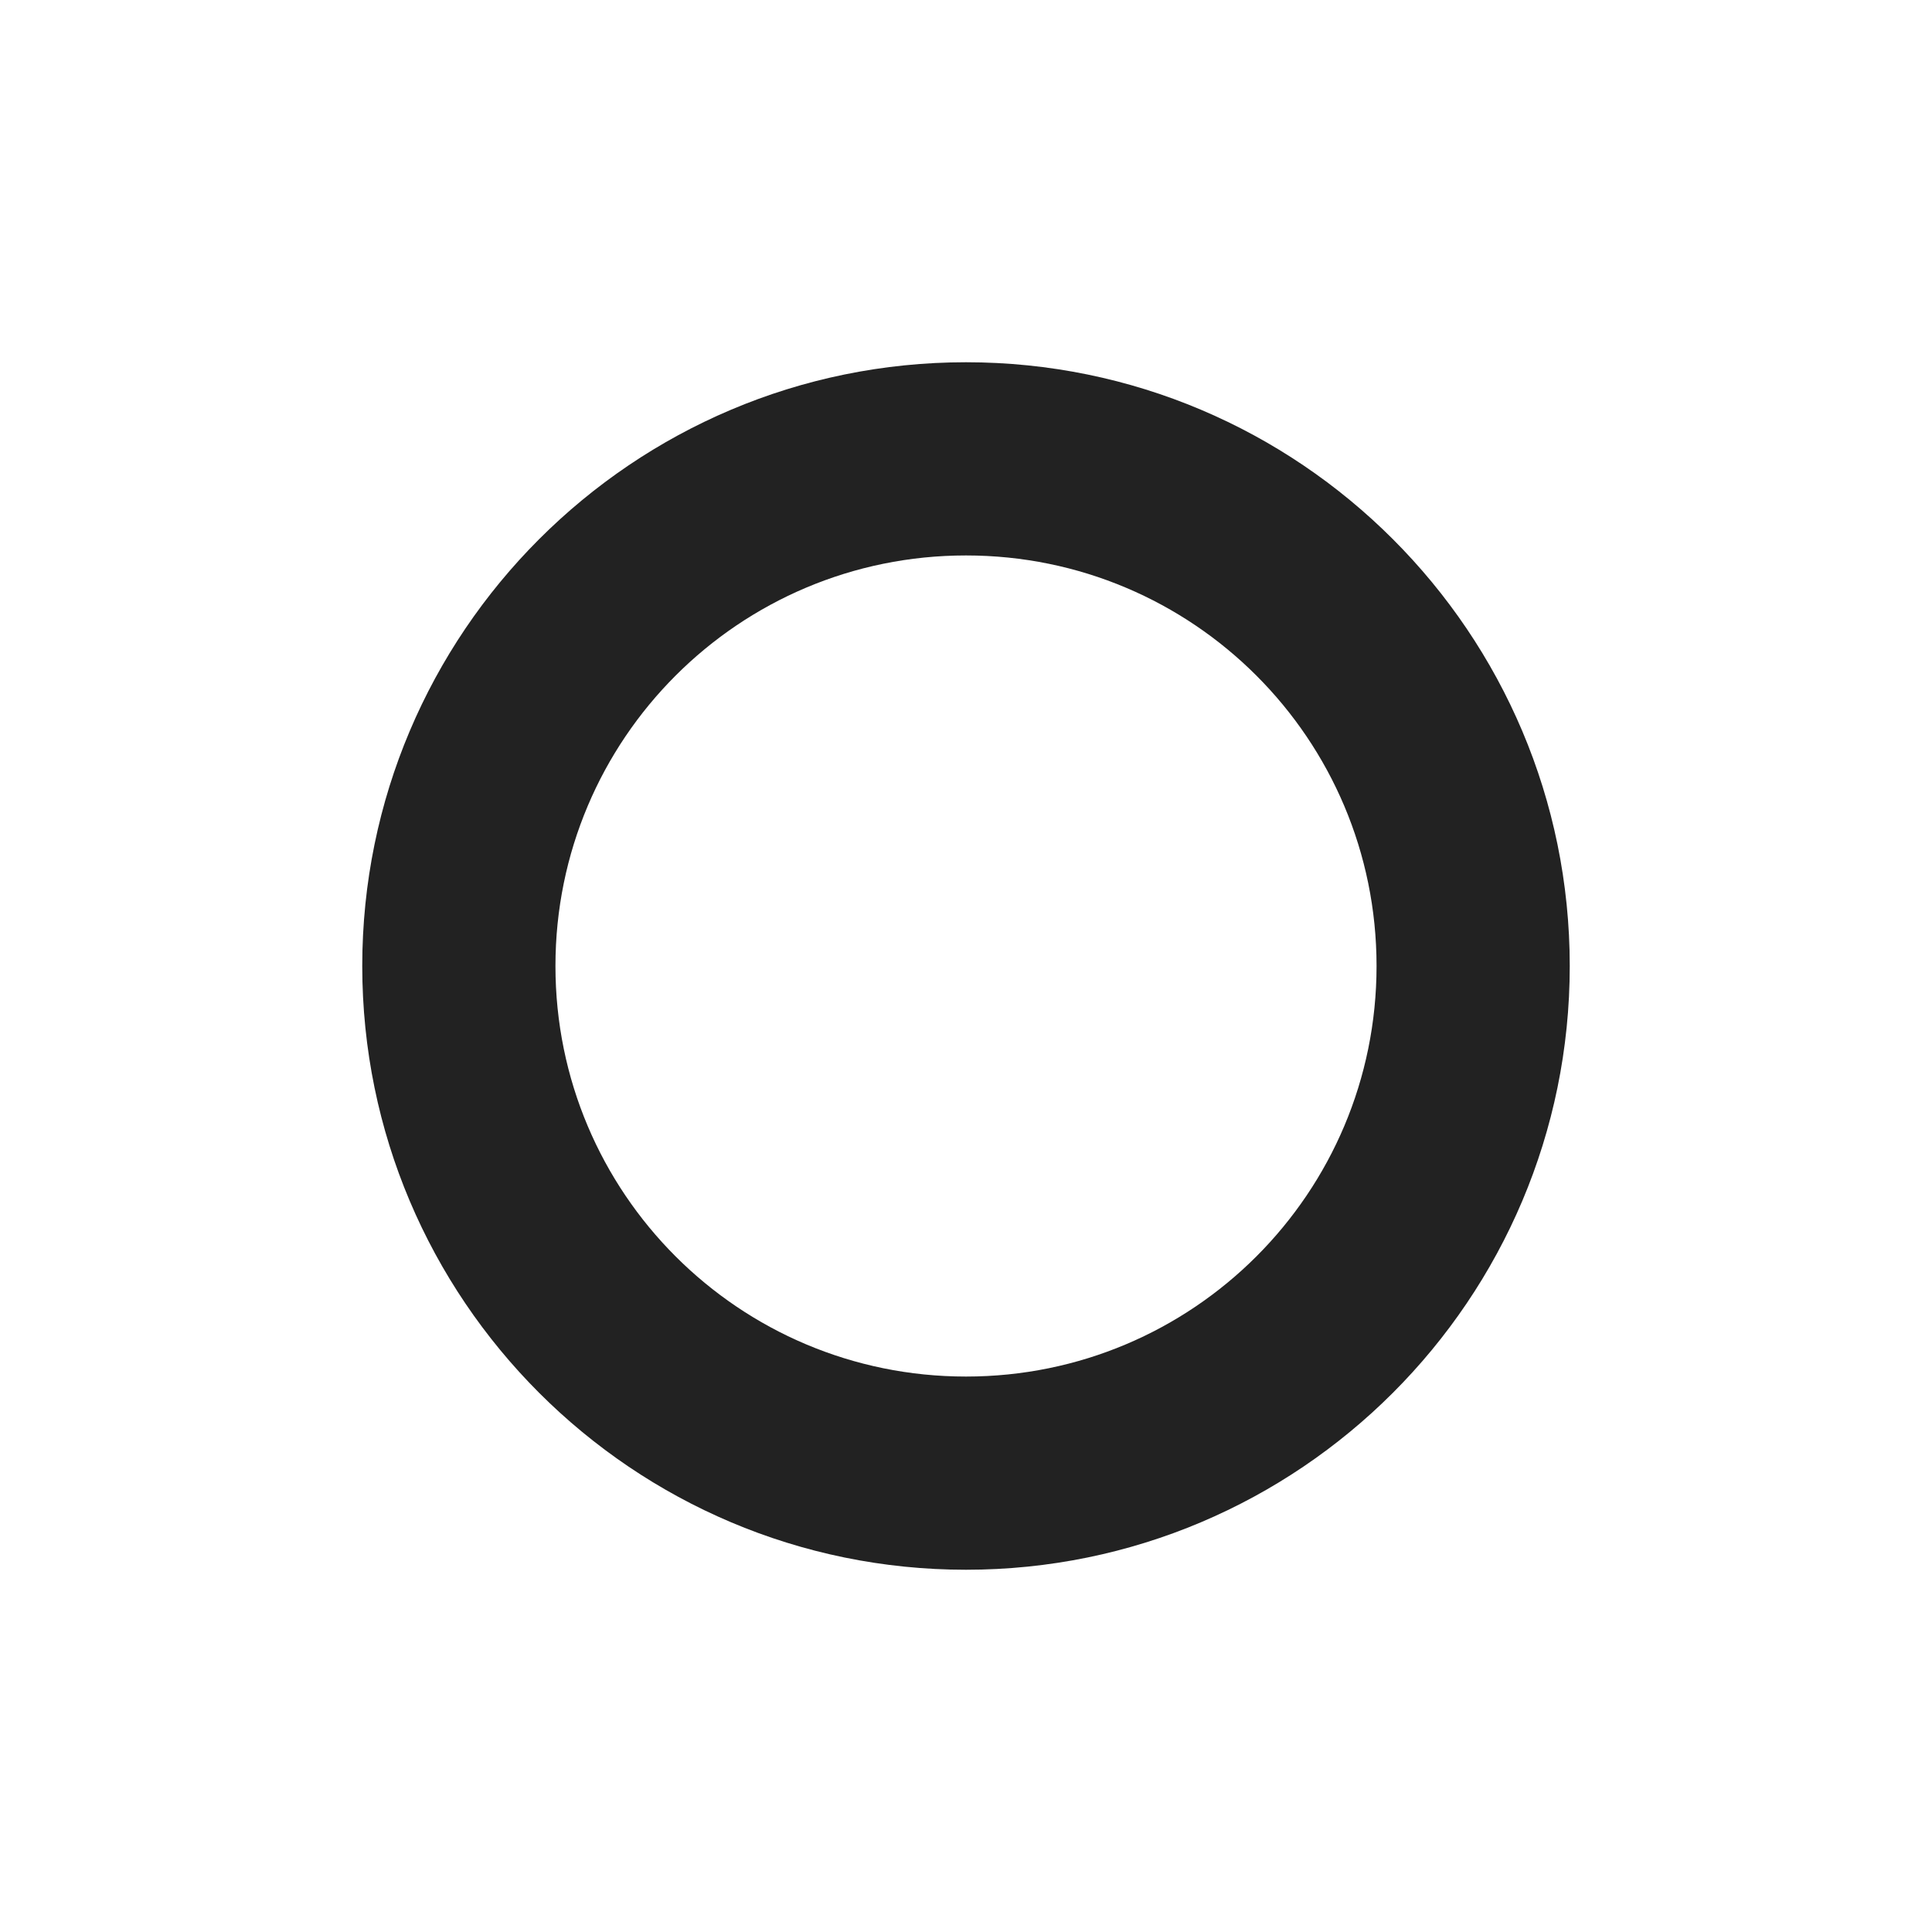
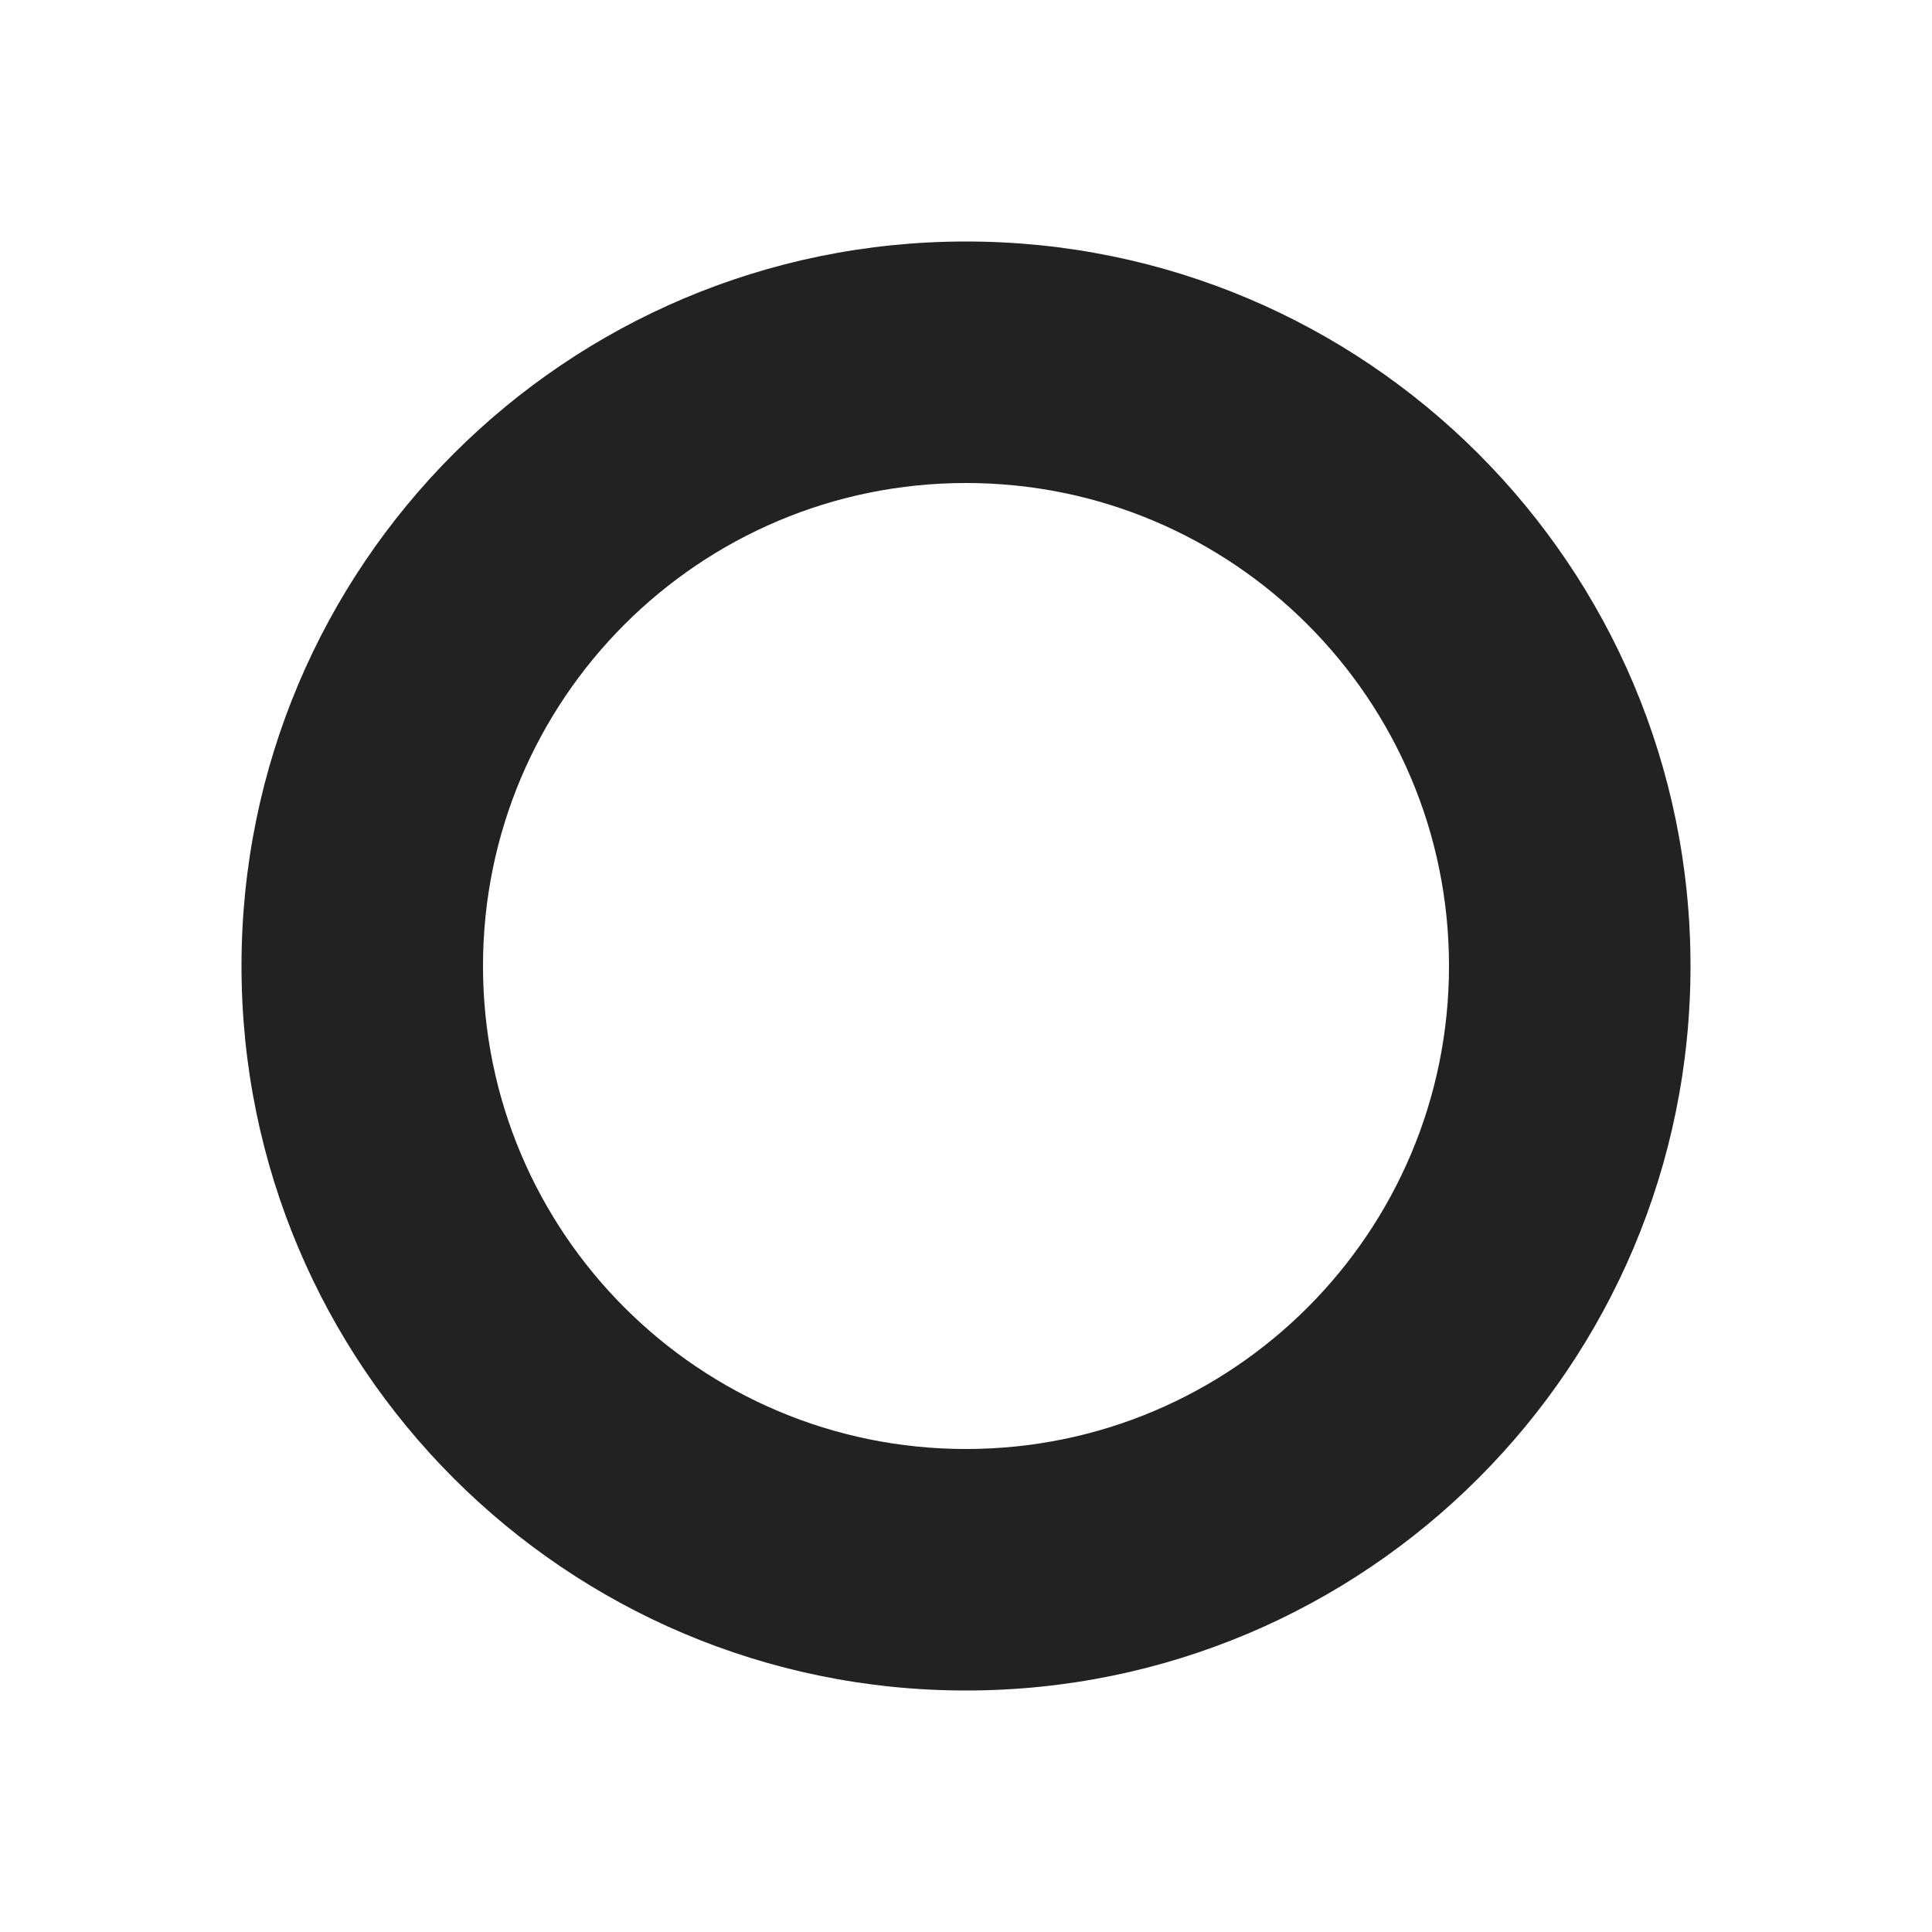
<svg xmlns="http://www.w3.org/2000/svg" width="16" height="16" viewBox="0 0 16 16" fill="rgb(34, 34, 34)">
-   <path d="M8 11.4C6.12 11.4 4.6 9.88 4.6 8C4.6 6.12 6.12 4.6 8 4.6C9.88 4.6 11.4 6.12 11.4 8C11.4 9.88 9.88 11.4 8 11.4ZM8 13C10.76 13 13 10.76 13 8C13 5.24 10.76 3 8 3C5.24 3 3 5.24 3 8C3 10.76 5.24 13 8 13Z" fill="rgb(34, 34, 34)" fill-opacity="1.00" />
+   <path fill-rule="evenodd" clip-rule="evenodd" d="M8 12C10.209 12 12 10.209 12 8C12 5.791 10.209 4 8 4C5.791 4 4 5.791 4 8C4 10.209 5.791 12 8 12ZM8 14C11.314 14 14 11.314 14 8C14 4.686 11.314 2 8 2C4.686 2 2 4.686 2 8C2 11.314 4.686 14 8 14Z" fill="rgb(34, 34, 34)" fill-opacity="1.00" />
</svg>
